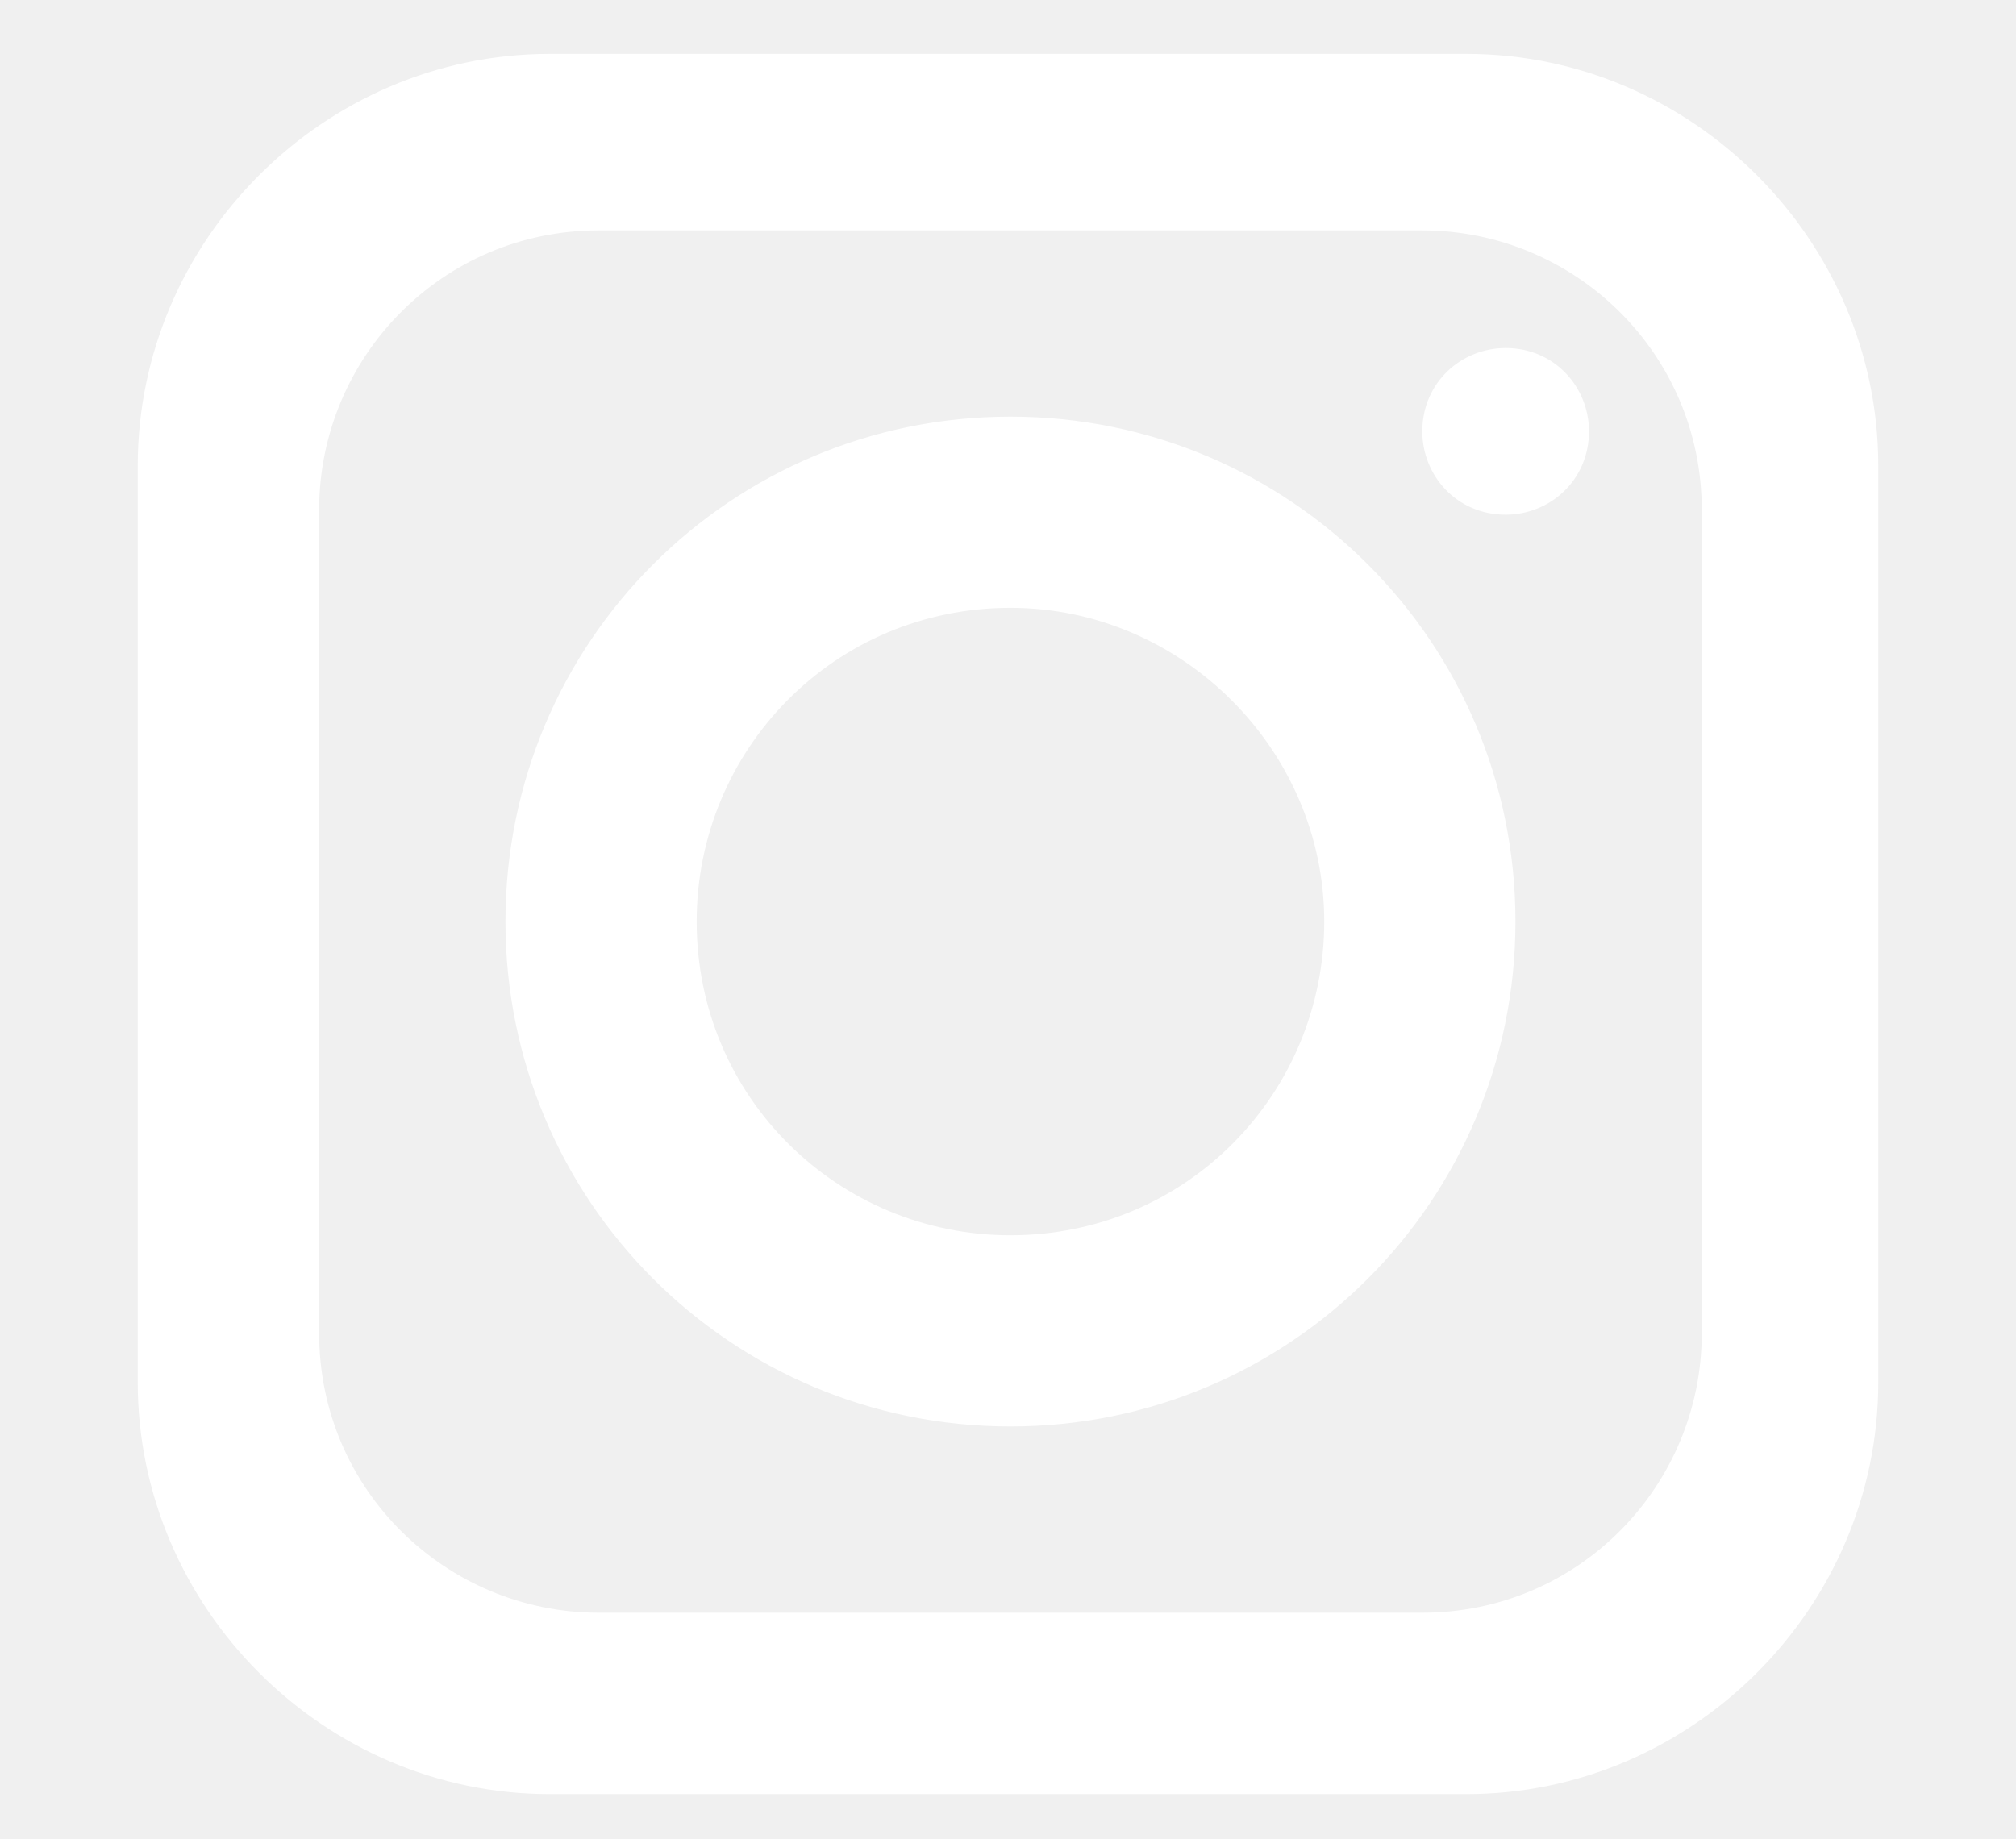
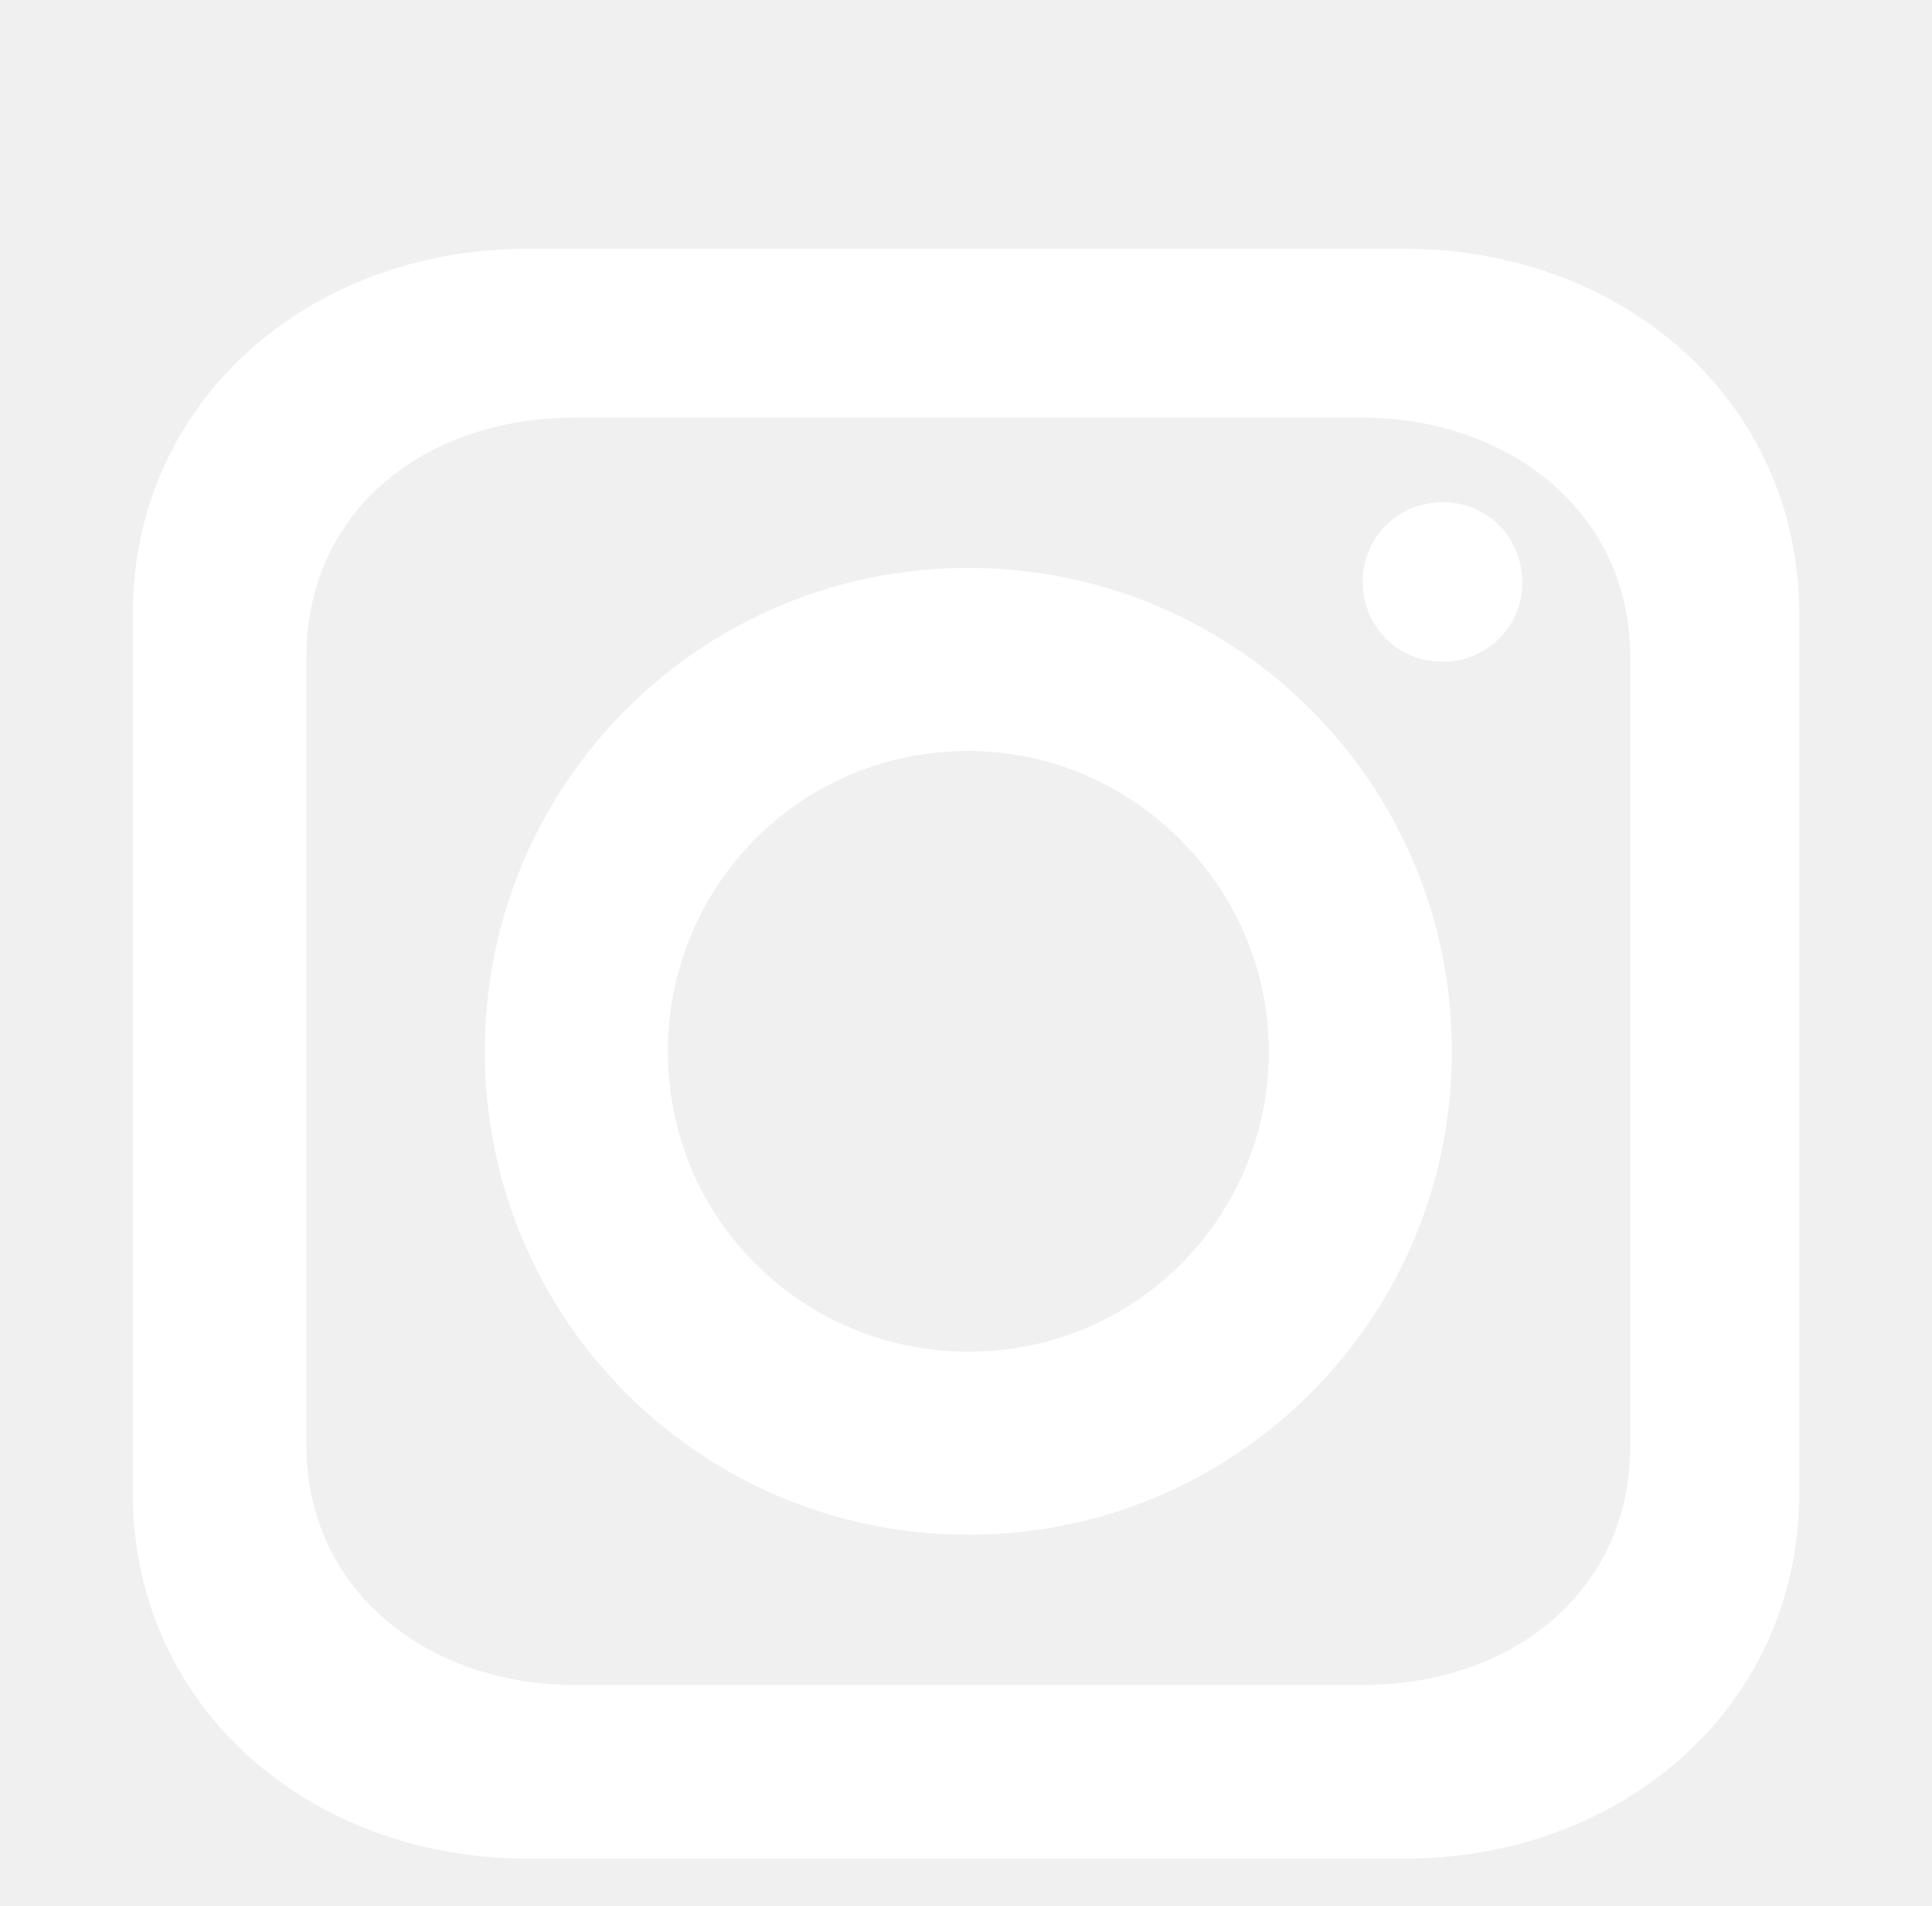
- <svg xmlns="http://www.w3.org/2000/svg" xml:space="preserve" width="6.989mm" height="6.374mm" style="shape-rendering:geometricPrecision; text-rendering:geometricPrecision; image-rendering:optimizeQuality; fill-rule:evenodd; clip-rule:evenodd" viewBox="0 0 0.411 0.375">
+ <svg xmlns="http://www.w3.org/2000/svg" xml:space="preserve" width="6.989mm" height="6.895mm" style="shape-rendering:geometricPrecision; text-rendering:geometricPrecision; image-rendering:optimizeQuality; fill-rule:evenodd; clip-rule:evenodd" viewBox="0 0 0.411 0.406">
  <defs>
    <style type="text/css">
   
    .fil0 {fill:none}
    .fil1 {fill:white}
   
  </style>
  </defs>
  <g id="Camada_x0020_1">
-     <rect class="fil0" width="0.411" height="0.375" />
-     <path class="fil1" d="M0.299 0.011l-0.187 0c-0.046,0 -0.084,0.038 -0.084,0.084l0 0.187c0,0.046 0.038,0.084 0.084,0.084l0.187 0c0.046,0 0.084,-0.038 0.084,-0.084l0 -0.187c0,-0.046 -0.038,-0.084 -0.084,-0.084l0 0zm-0.177 0.036l0.168 0c0.031,0 0.057,0.025 0.057,0.057l0 0.168c0,0.031 -0.025,0.057 -0.057,0.057l-0.168 0c-0.031,0 -0.057,-0.025 -0.057,-0.057l0 -0.168c0,-0.031 0.025,-0.057 0.057,-0.057l0 0zm0.185 0.024c-0.009,0 -0.017,0.007 -0.017,0.017 0,0.009 0.007,0.017 0.017,0.017 0.009,0 0.017,-0.007 0.017,-0.017 0,-0.009 -0.007,-0.017 -0.017,-0.017l0 0zm-0.165 0.117c0,-0.035 0.028,-0.064 0.064,-0.064 0.035,0 0.064,0.029 0.064,0.064 0,0.035 -0.028,0.064 -0.064,0.064 -0.035,0 -0.064,-0.028 -0.064,-0.064l0 0zm0.167 0c0,-0.057 -0.046,-0.103 -0.103,-0.103 -0.057,0 -0.103,0.046 -0.103,0.103 0,0.057 0.046,0.103 0.103,0.103 0.057,0 0.103,-0.046 0.103,-0.103l0 0z" />
+     <rect class="fil0" width="0.411" height="0.406" />
+     <path class="fil1" d="M0.299 0.053l-0.187 0c-0.046,0 -0.084,0.032 -0.084,0.078l0 0.187c0,0.046 0.038,0.078 0.084,0.078l0.187 0c0.046,0 0.084,-0.032 0.084,-0.078l0 -0.187c0,-0.046 -0.038,-0.078 -0.084,-0.078l0 0zm-0.177 0.036l0.168 0c0.031,0 0.057,0.02 0.057,0.051l0 0.168c0,0.031 -0.025,0.051 -0.057,0.051l-0.168 0c-0.031,0 -0.057,-0.02 -0.057,-0.051l0 -0.168c0,-0.031 0.025,-0.051 0.057,-0.051l0 0zm0.185 0.018c-0.009,0 -0.017,0.007 -0.017,0.017 0,0.009 0.007,0.017 0.017,0.017 0.009,0 0.017,-0.007 0.017,-0.017 0,-0.009 -0.007,-0.017 -0.017,-0.017l0 0zm-0.165 0.117c0,-0.035 0.028,-0.064 0.064,-0.064 0.035,0 0.064,0.029 0.064,0.064 0,0.035 -0.028,0.064 -0.064,0.064 -0.035,0 -0.064,-0.028 -0.064,-0.064l0 0zm0.167 0c0,-0.057 -0.046,-0.103 -0.103,-0.103 -0.057,0 -0.103,0.046 -0.103,0.103 0,0.057 0.046,0.103 0.103,0.103 0.057,0 0.103,-0.046 0.103,-0.103l0 0z" />
  </g>
</svg>
